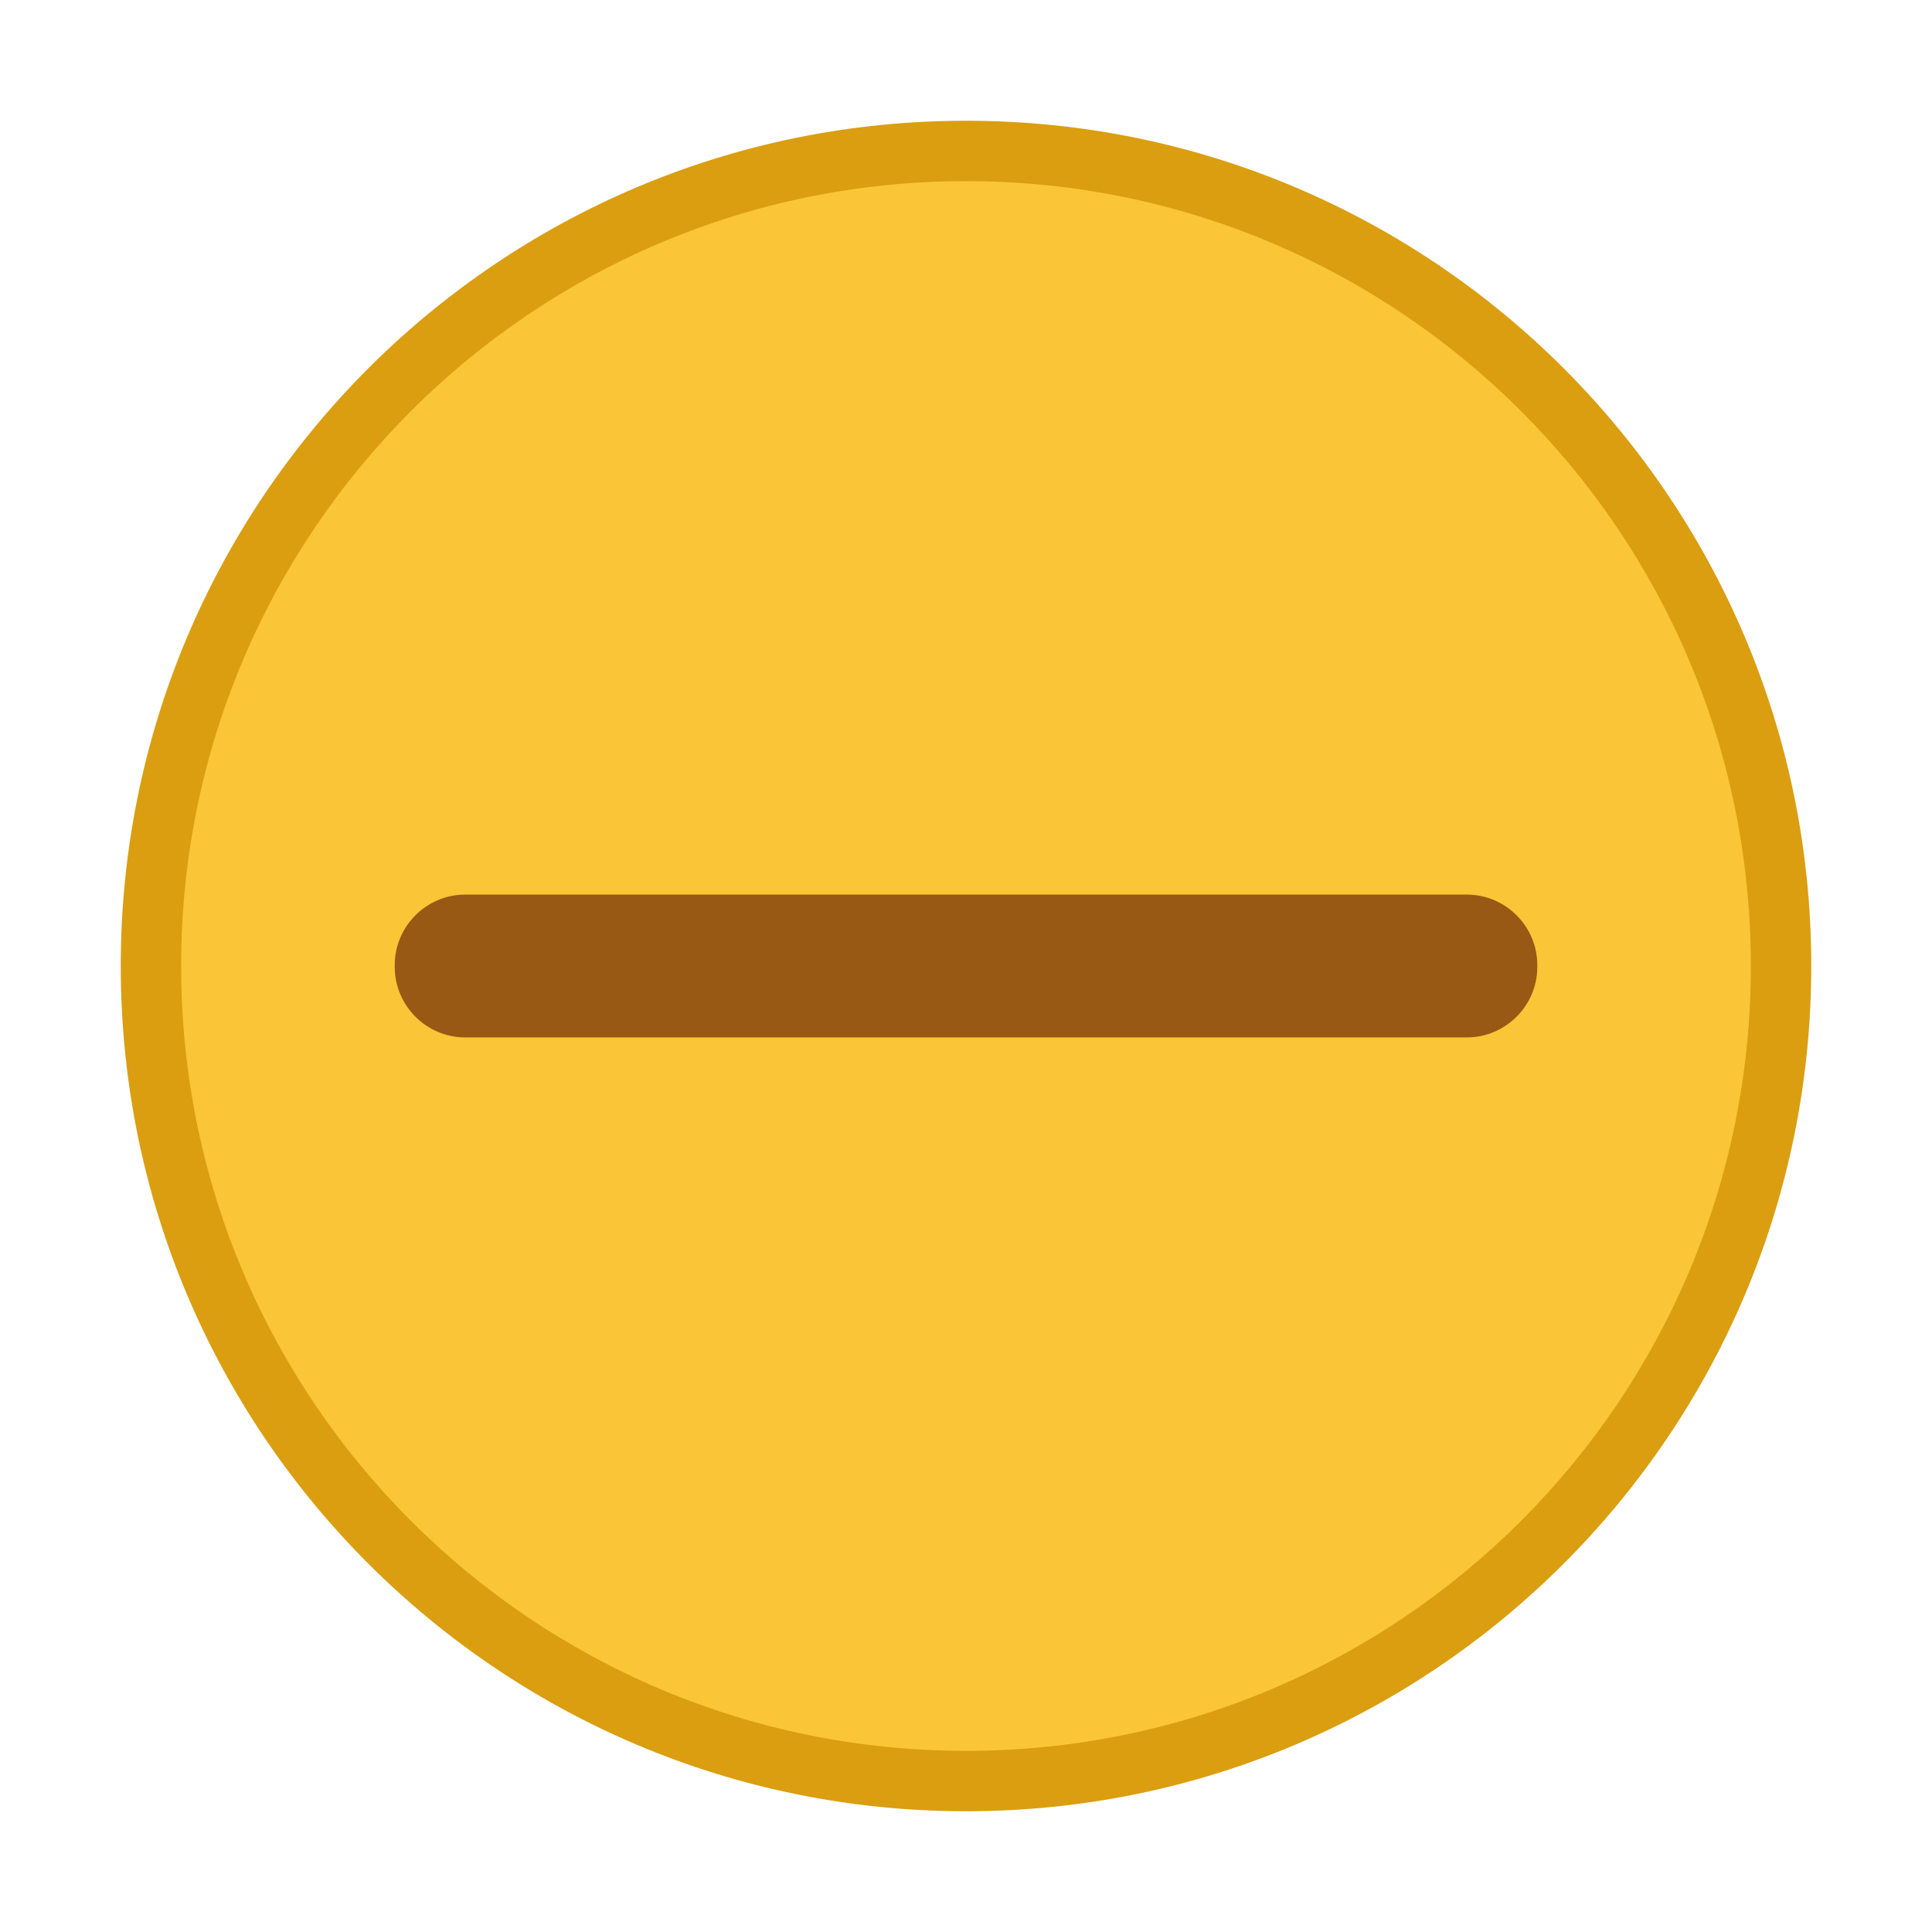
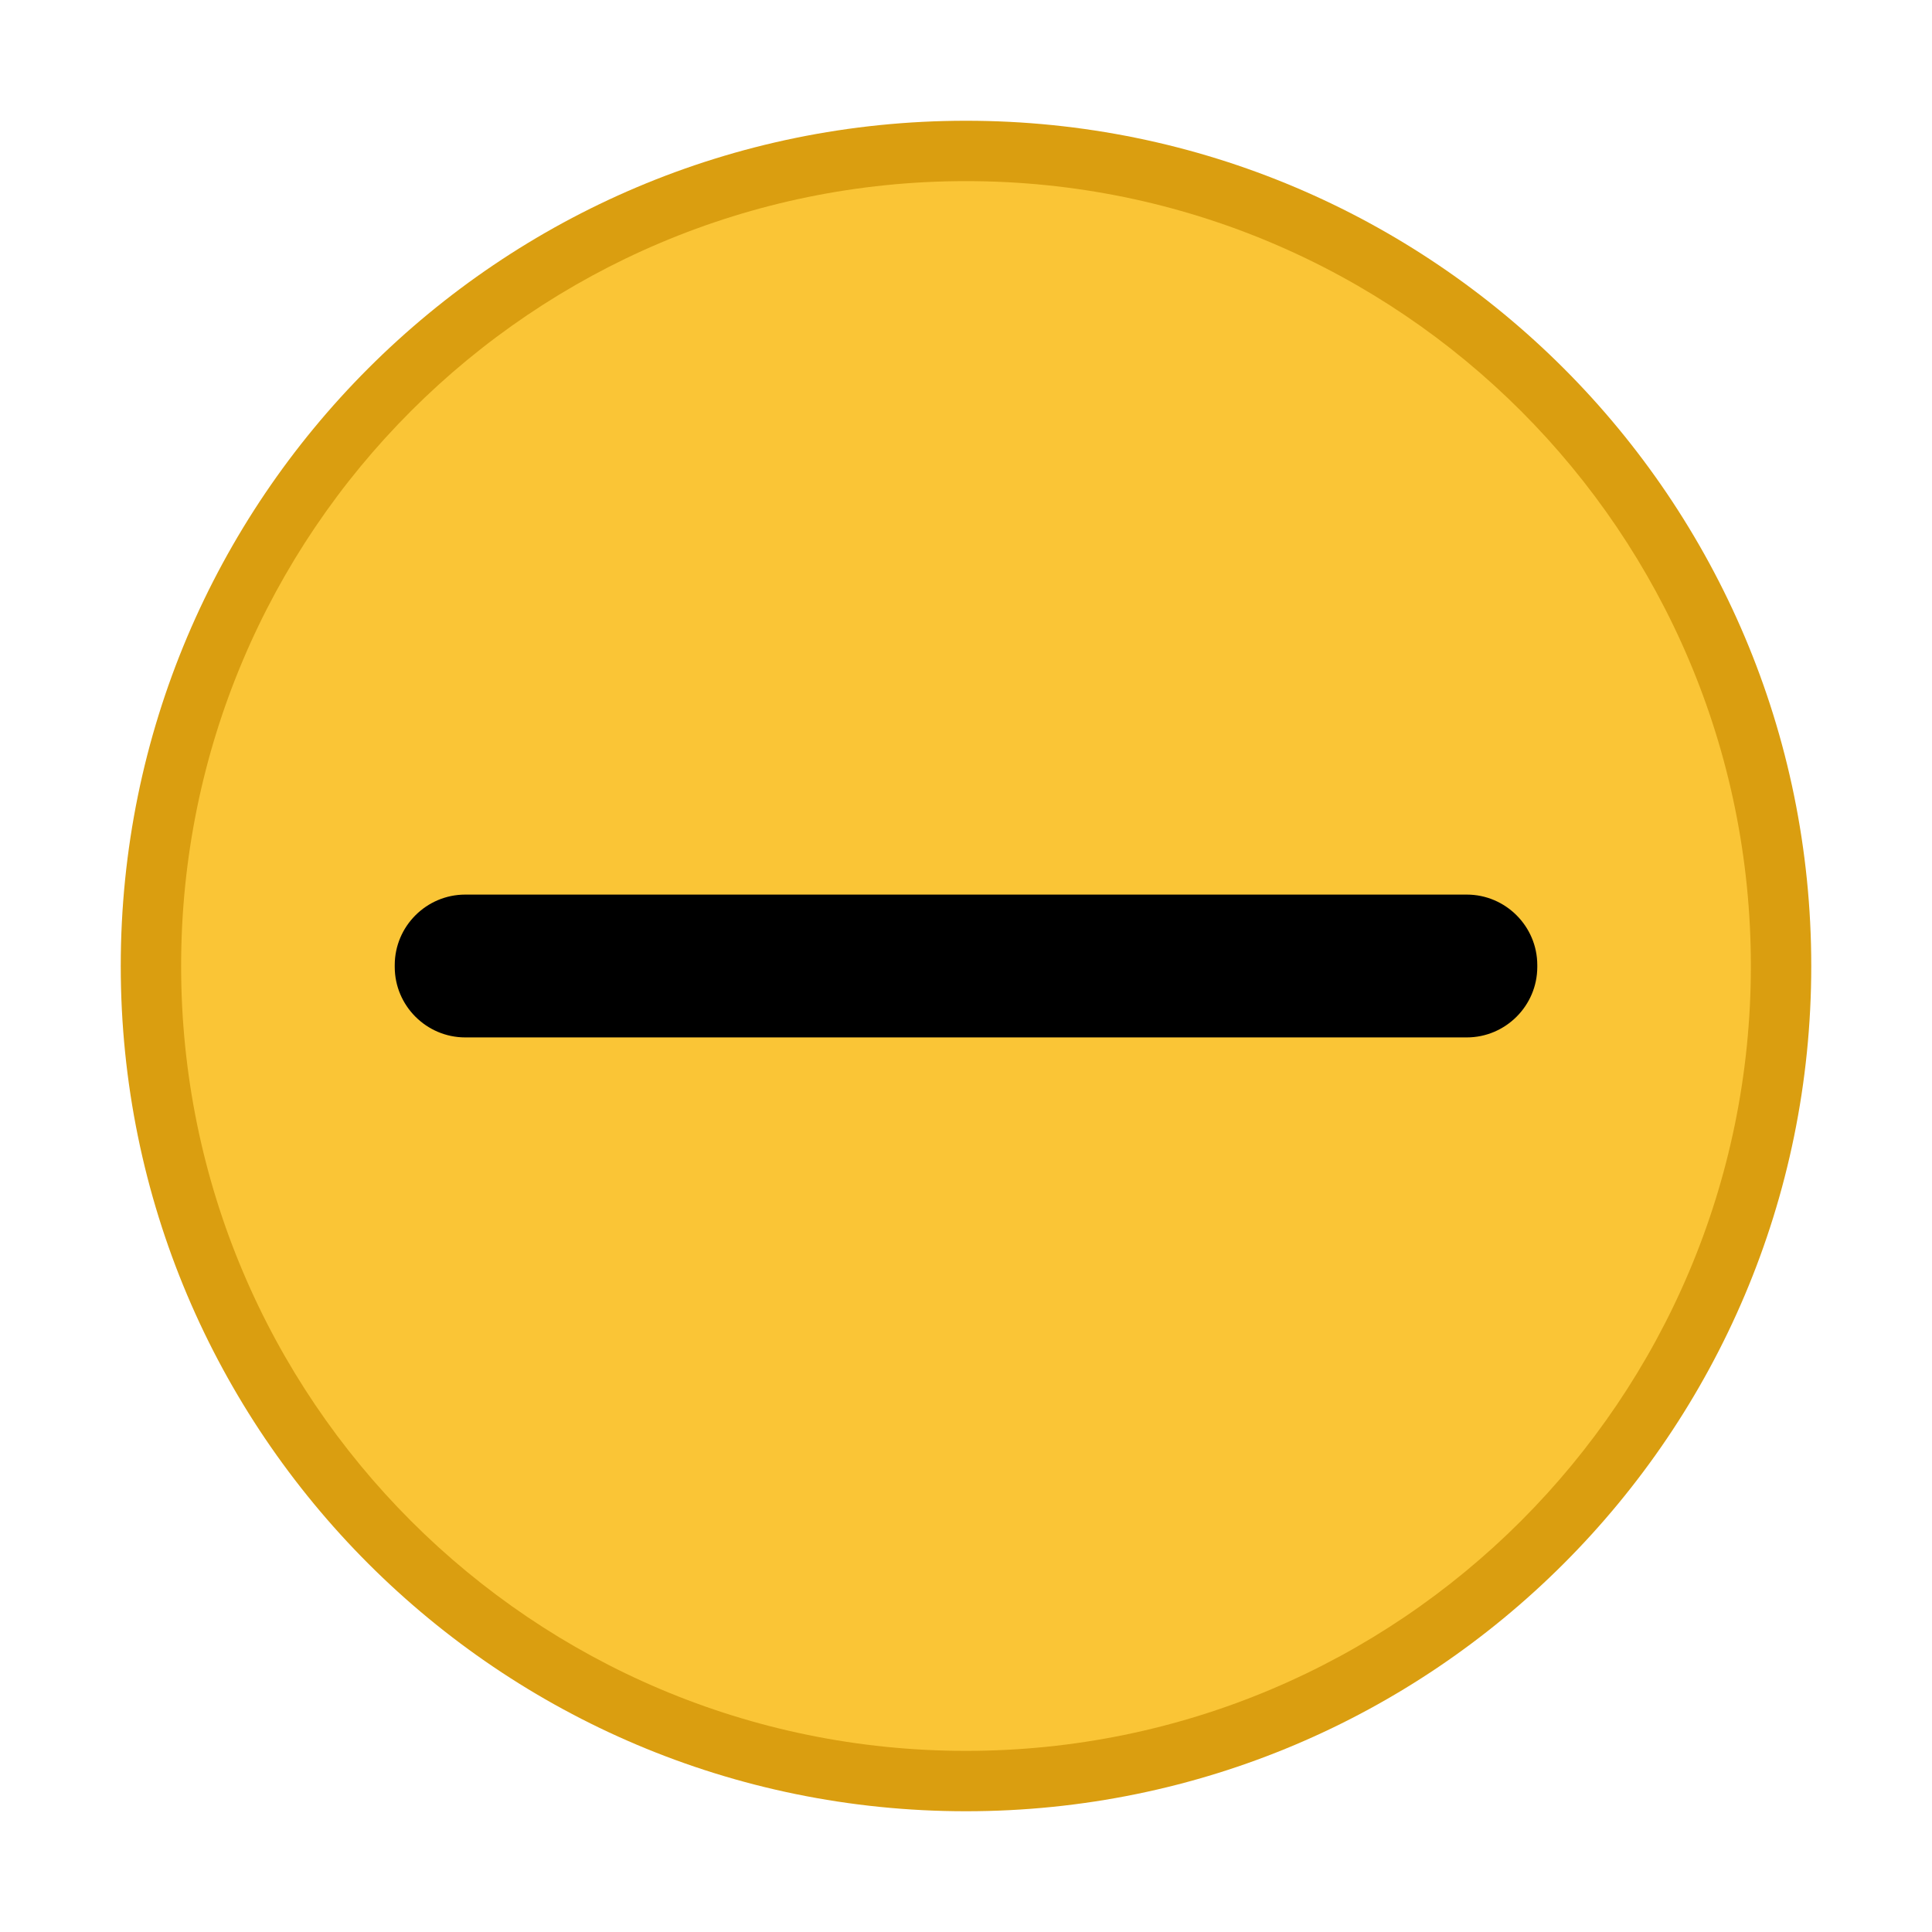
<svg xmlns="http://www.w3.org/2000/svg" width="16" height="16" id="svg2" version="1.1">
  <defs id="defs4" />
  <g id="layer1" transform="translate(-671.1429,-648.5765)">
    <g transform="matrix(0.1265625,0,0,-0.1265625,672.0709,663.0964)" id="g4090">
      <g transform="scale(0.1,0.1)" id="g4092">
        <g transform="matrix(10,0,0,10,-4.003492,0.1181699)" id="g4285">
          <path d="m 56.278,-3.805 c 30.546,0 55.309,24.763 55.309,55.309 0,30.546 -24.763,55.308 -55.309,55.308 -30.546,0 -55.309,-24.763 -55.309,-55.308 0,-30.546 24.763,-55.309 55.309,-55.309" style="fill:#da9e10;fill-opacity:1;fill-rule:evenodd;stroke:none" id="path4417" />
          <g id="g4152" transform="matrix(1.01489,0,0,1.01489,-0.8432698,-5.031206)">
            <path id="path4419" style="fill:#fac536;fill-opacity:1;fill-rule:evenodd;stroke:none" d="m 56.283,5.101 c 27.948,0 50.604,22.656 50.604,50.605 0,27.948 -22.656,50.604 -50.604,50.604 -27.948,0 -50.605,-22.656 -50.605,-50.604 0,-27.948 22.657,-50.605 50.605,-50.605" />
-             <path id="path4421" style="fill:#975914;fill-opacity:1;fill-rule:evenodd;stroke:none" d="m 23.995,60.309 64.577,0 c 2.499,0 4.544,-2.044 4.544,-4.544 l 0,-0.12 c 0,-2.5 -2.045,-4.544 -4.544,-4.544 l -64.577,0 c -2.5,0 -4.544,2.044 -4.544,4.544 l 0,0.12 c 0,2.5 2.044,4.544 4.544,4.544" />
+             <path id="path4421" style="fill:#000000;fill-opacity:1;fill-rule:evenodd;stroke:none" d="m 23.995,60.309 64.577,0 c 2.499,0 4.544,-2.044 4.544,-4.544 l 0,-0.12 c 0,-2.5 -2.045,-4.544 -4.544,-4.544 l -64.577,0 c -2.5,0 -4.544,2.044 -4.544,4.544 l 0,0.12 c 0,2.5 2.044,4.544 4.544,4.544" />
          </g>
        </g>
      </g>
    </g>
  </g>
</svg>
